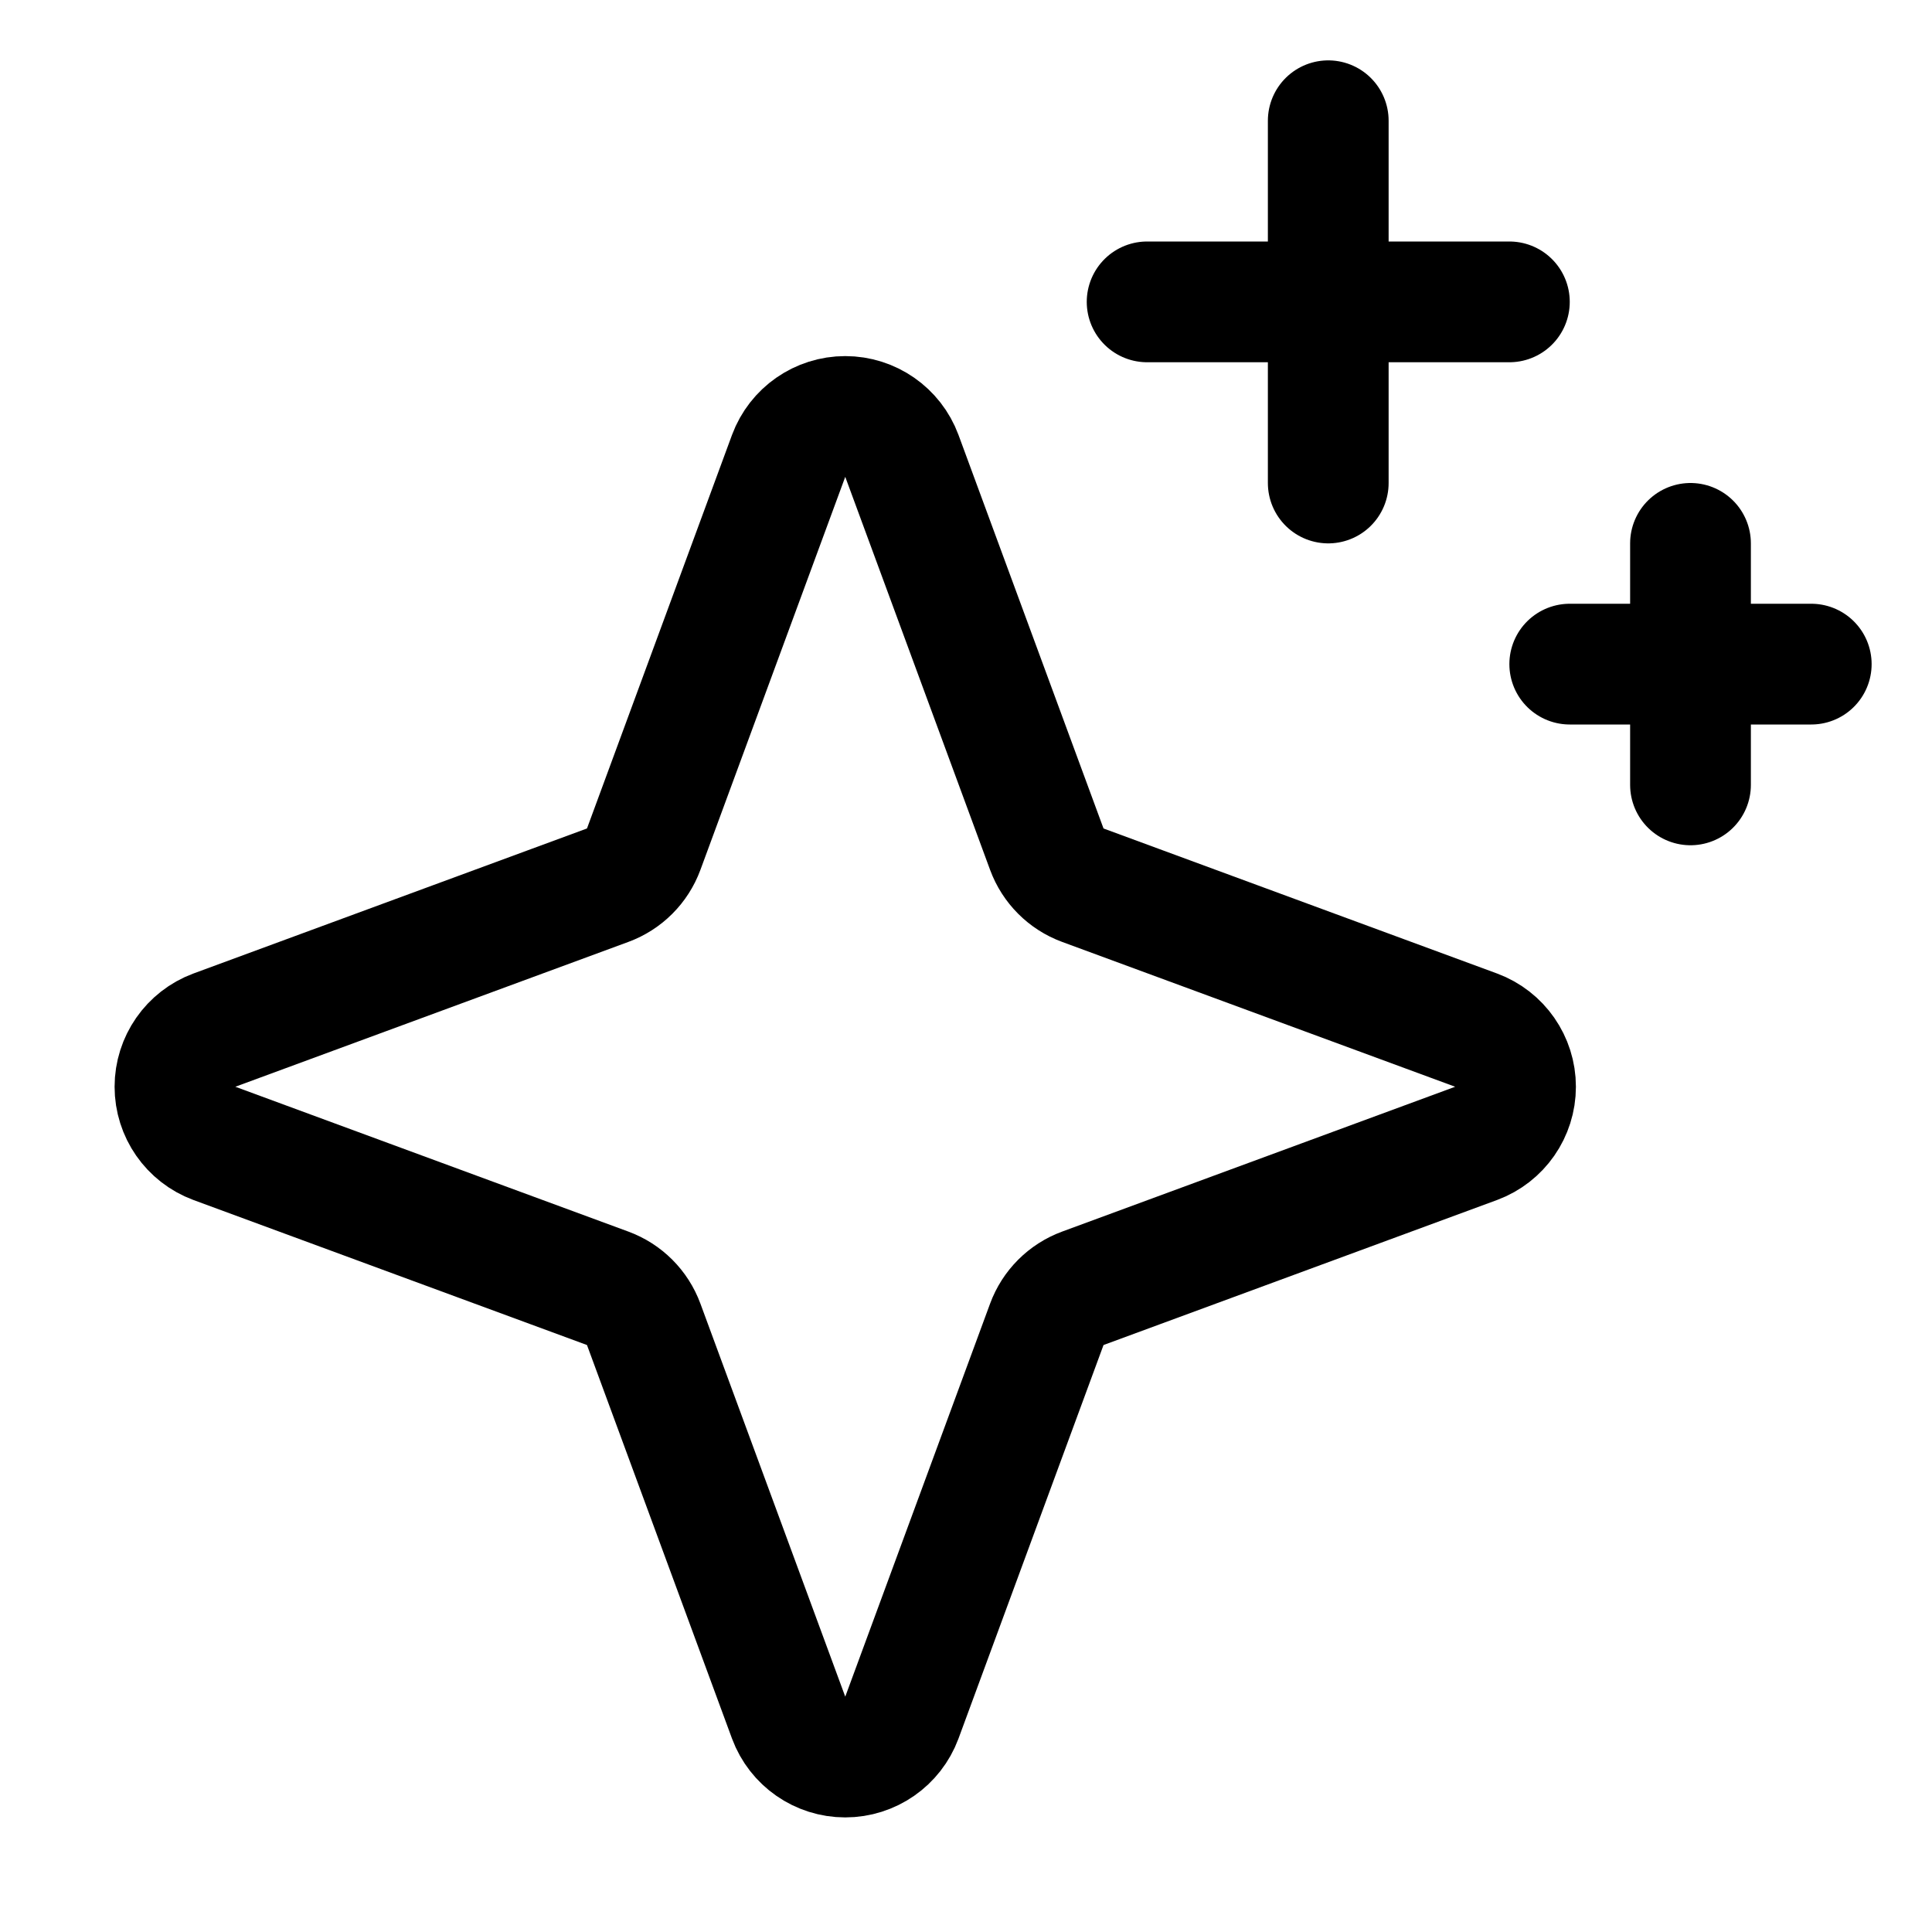
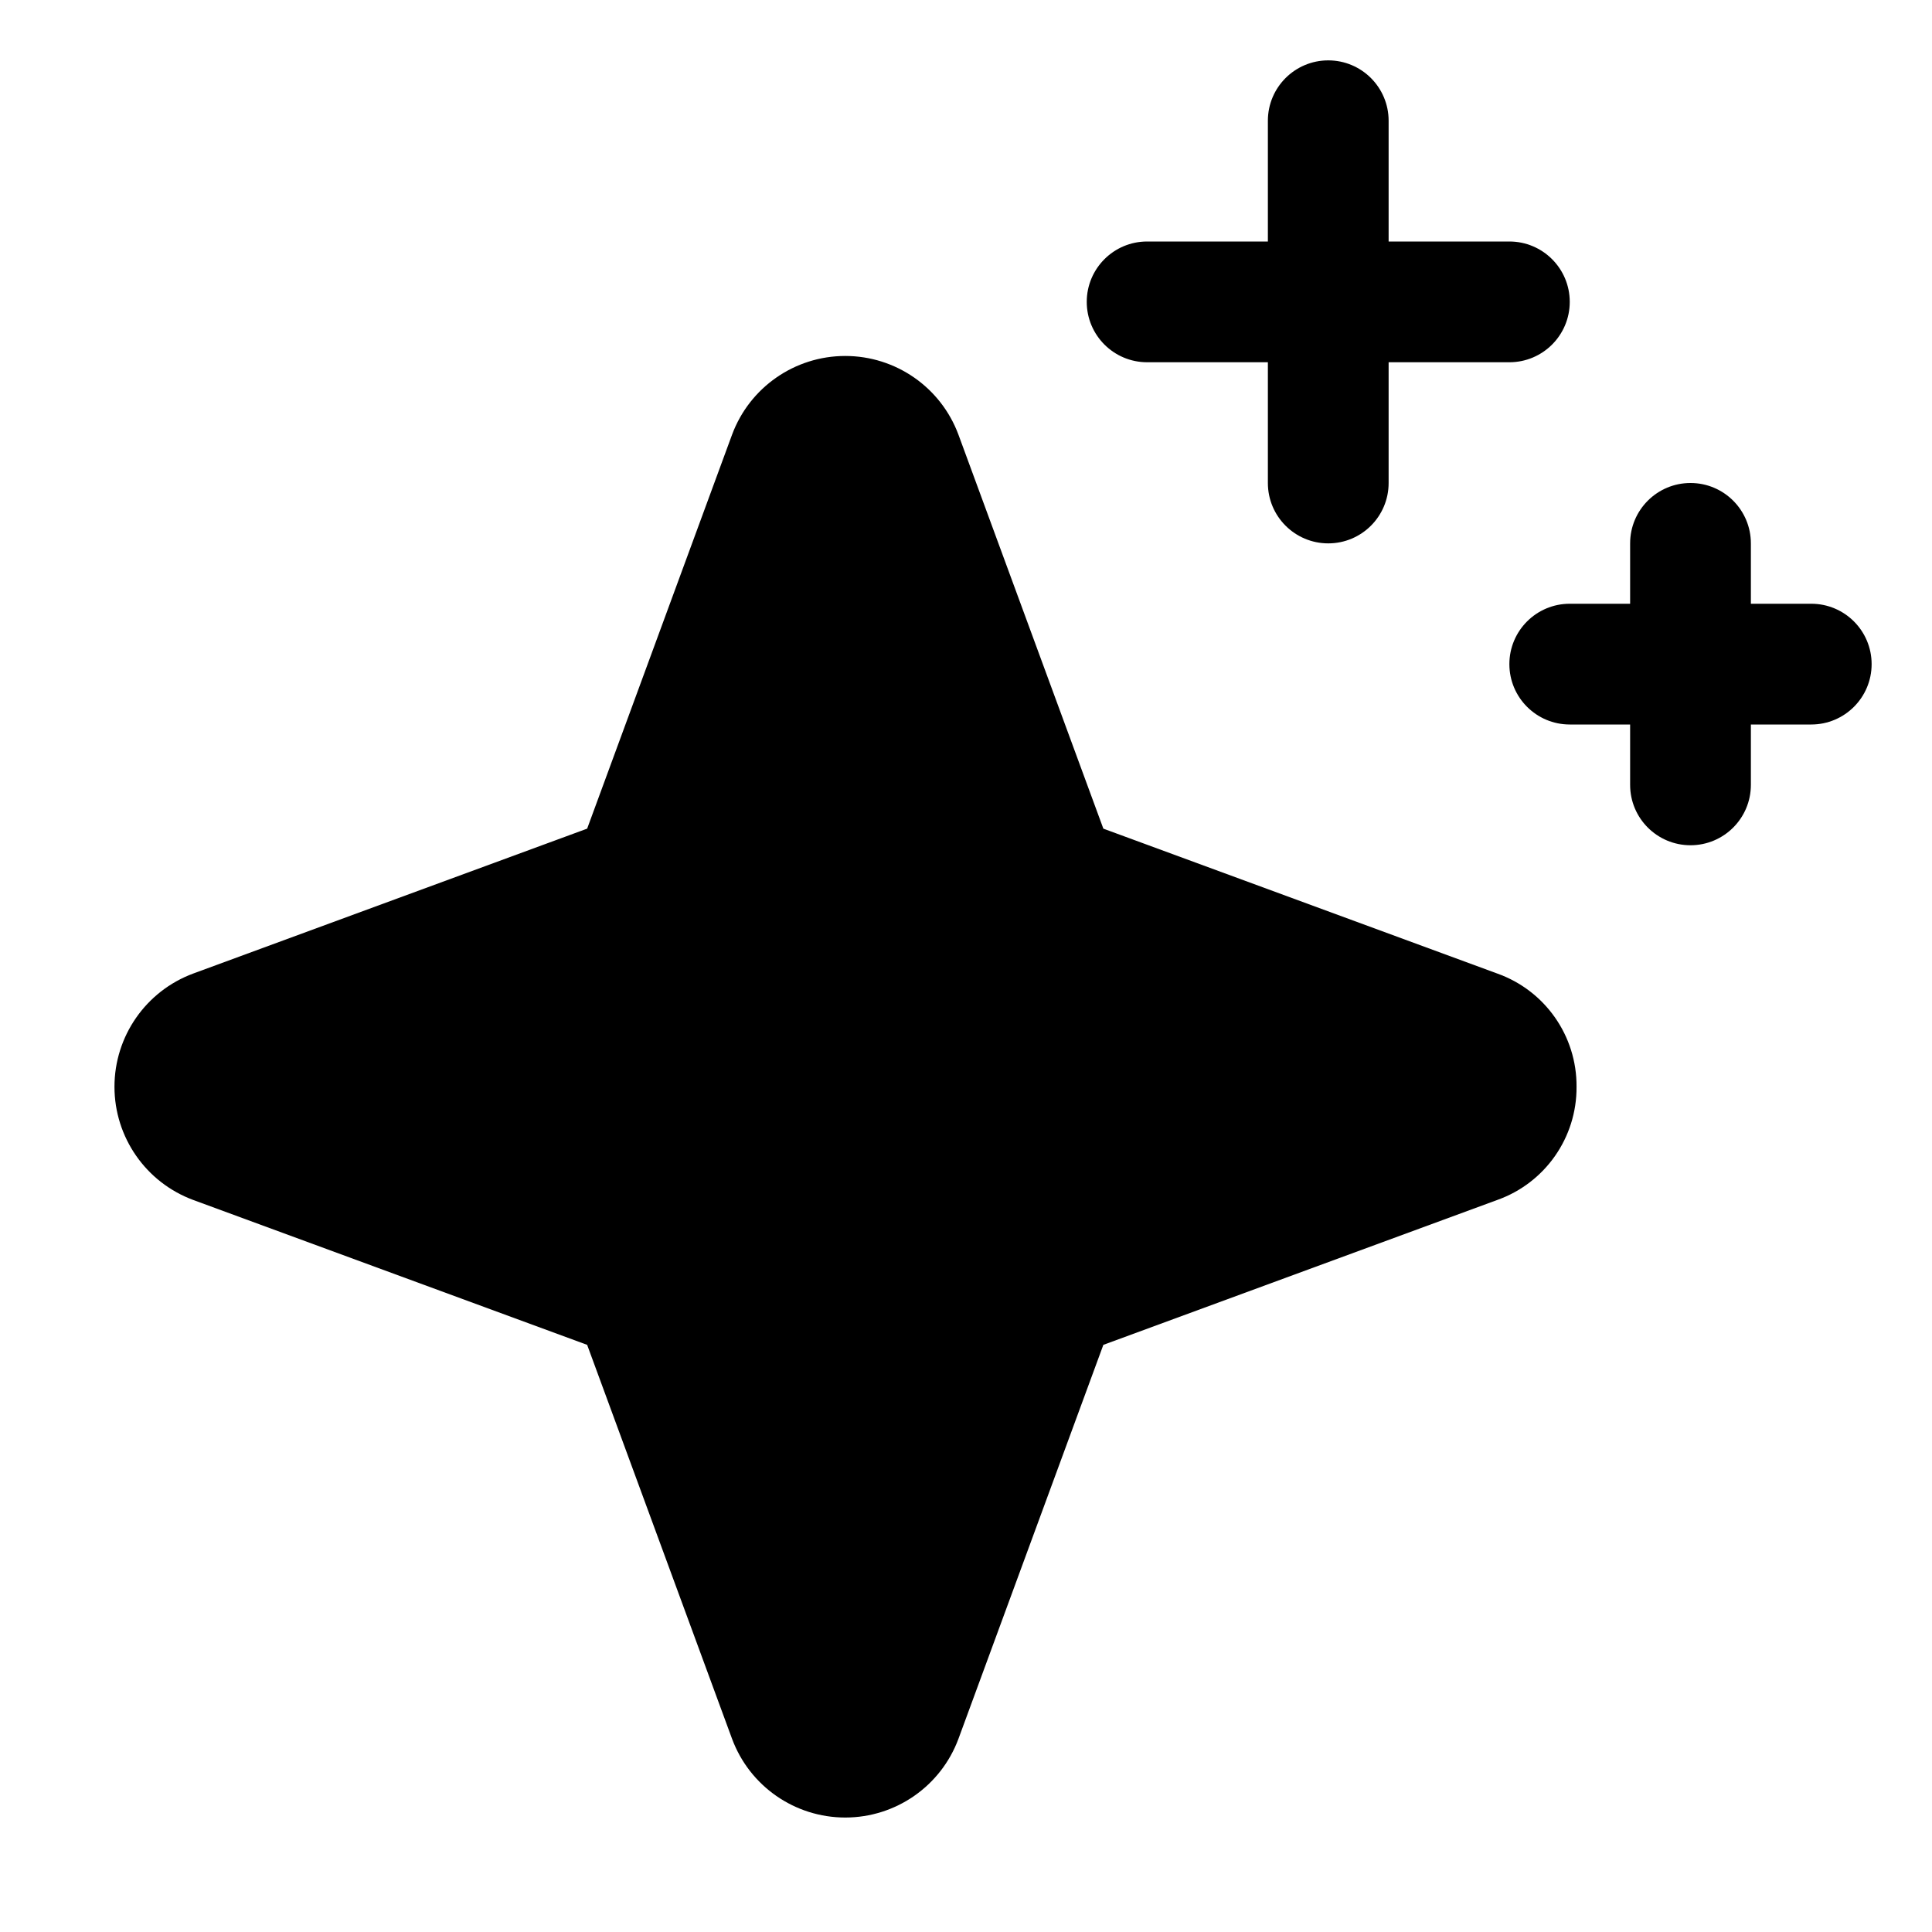
<svg xmlns="http://www.w3.org/2000/svg" viewBox="0 0 256 256">
  <rect width="256" height="256" fill="none" />
-   <path d="M138.7,175.5l-19.2,52.1a8,8,0,0,1-15,0L85.3,175.5a8.1,8.1,0,0,0-4.8-4.8L28.4,151.5a8,8,0,0,1,0-15l52.1-19.2a8.1,8.1,0,0,0,4.8-4.8l19.2-52.1a8,8,0,0,1,15,0l19.2,52.1a8.1,8.1,0,0,0,4.8,4.8l52.1,19.2a8,8,0,0,1,0,15l-52.1,19.2A8.1,8.1,0,0,0,138.7,175.5Z" fill="none" stroke="#000" stroke-linecap="round" stroke-linejoin="round" stroke-width="16" />
-   <line x1="176" y1="16" x2="176" y2="64" fill="none" stroke="#000" stroke-linecap="round" stroke-linejoin="round" stroke-width="16" />
-   <line x1="200" y1="40" x2="152" y2="40" fill="none" stroke="#000" stroke-linecap="round" stroke-linejoin="round" stroke-width="16" />
-   <line x1="224" y1="72" x2="224" y2="104" fill="none" stroke="#000" stroke-linecap="round" stroke-linejoin="round" stroke-width="16" />
-   <line x1="240" y1="88" x2="208" y2="88" fill="none" stroke="#000" stroke-linecap="round" stroke-linejoin="round" stroke-width="16" />
+   <path d="M208.9,144a15.8,15.8,0,0,1-10.5,15l-52.2,19.2L127,230.4a16,16,0,0,1-30,0L77.8,178.2,25.6,159a16,16,0,0,1,0-30l52.2-19.2L97,57.6a16,16,0,0,1,30,0l19.2,52.2L198.4,129A15.8,15.8,0,0,1,208.9,144ZM152,48h16V64a8,8,0,0,0,16,0V48h16a8,8,0,0,0,0-16H184V16a8,8,0,0,0-16,0V32H152a8,8,0,0,0,0,16Zm88,32h-8V72a8,8,0,0,0-16,0v8h-8a8,8,0,0,0,0,16h8v8a8,8,0,0,0,16,0V96h8a8,8,0,0,0,0-16Z" />
</svg>
